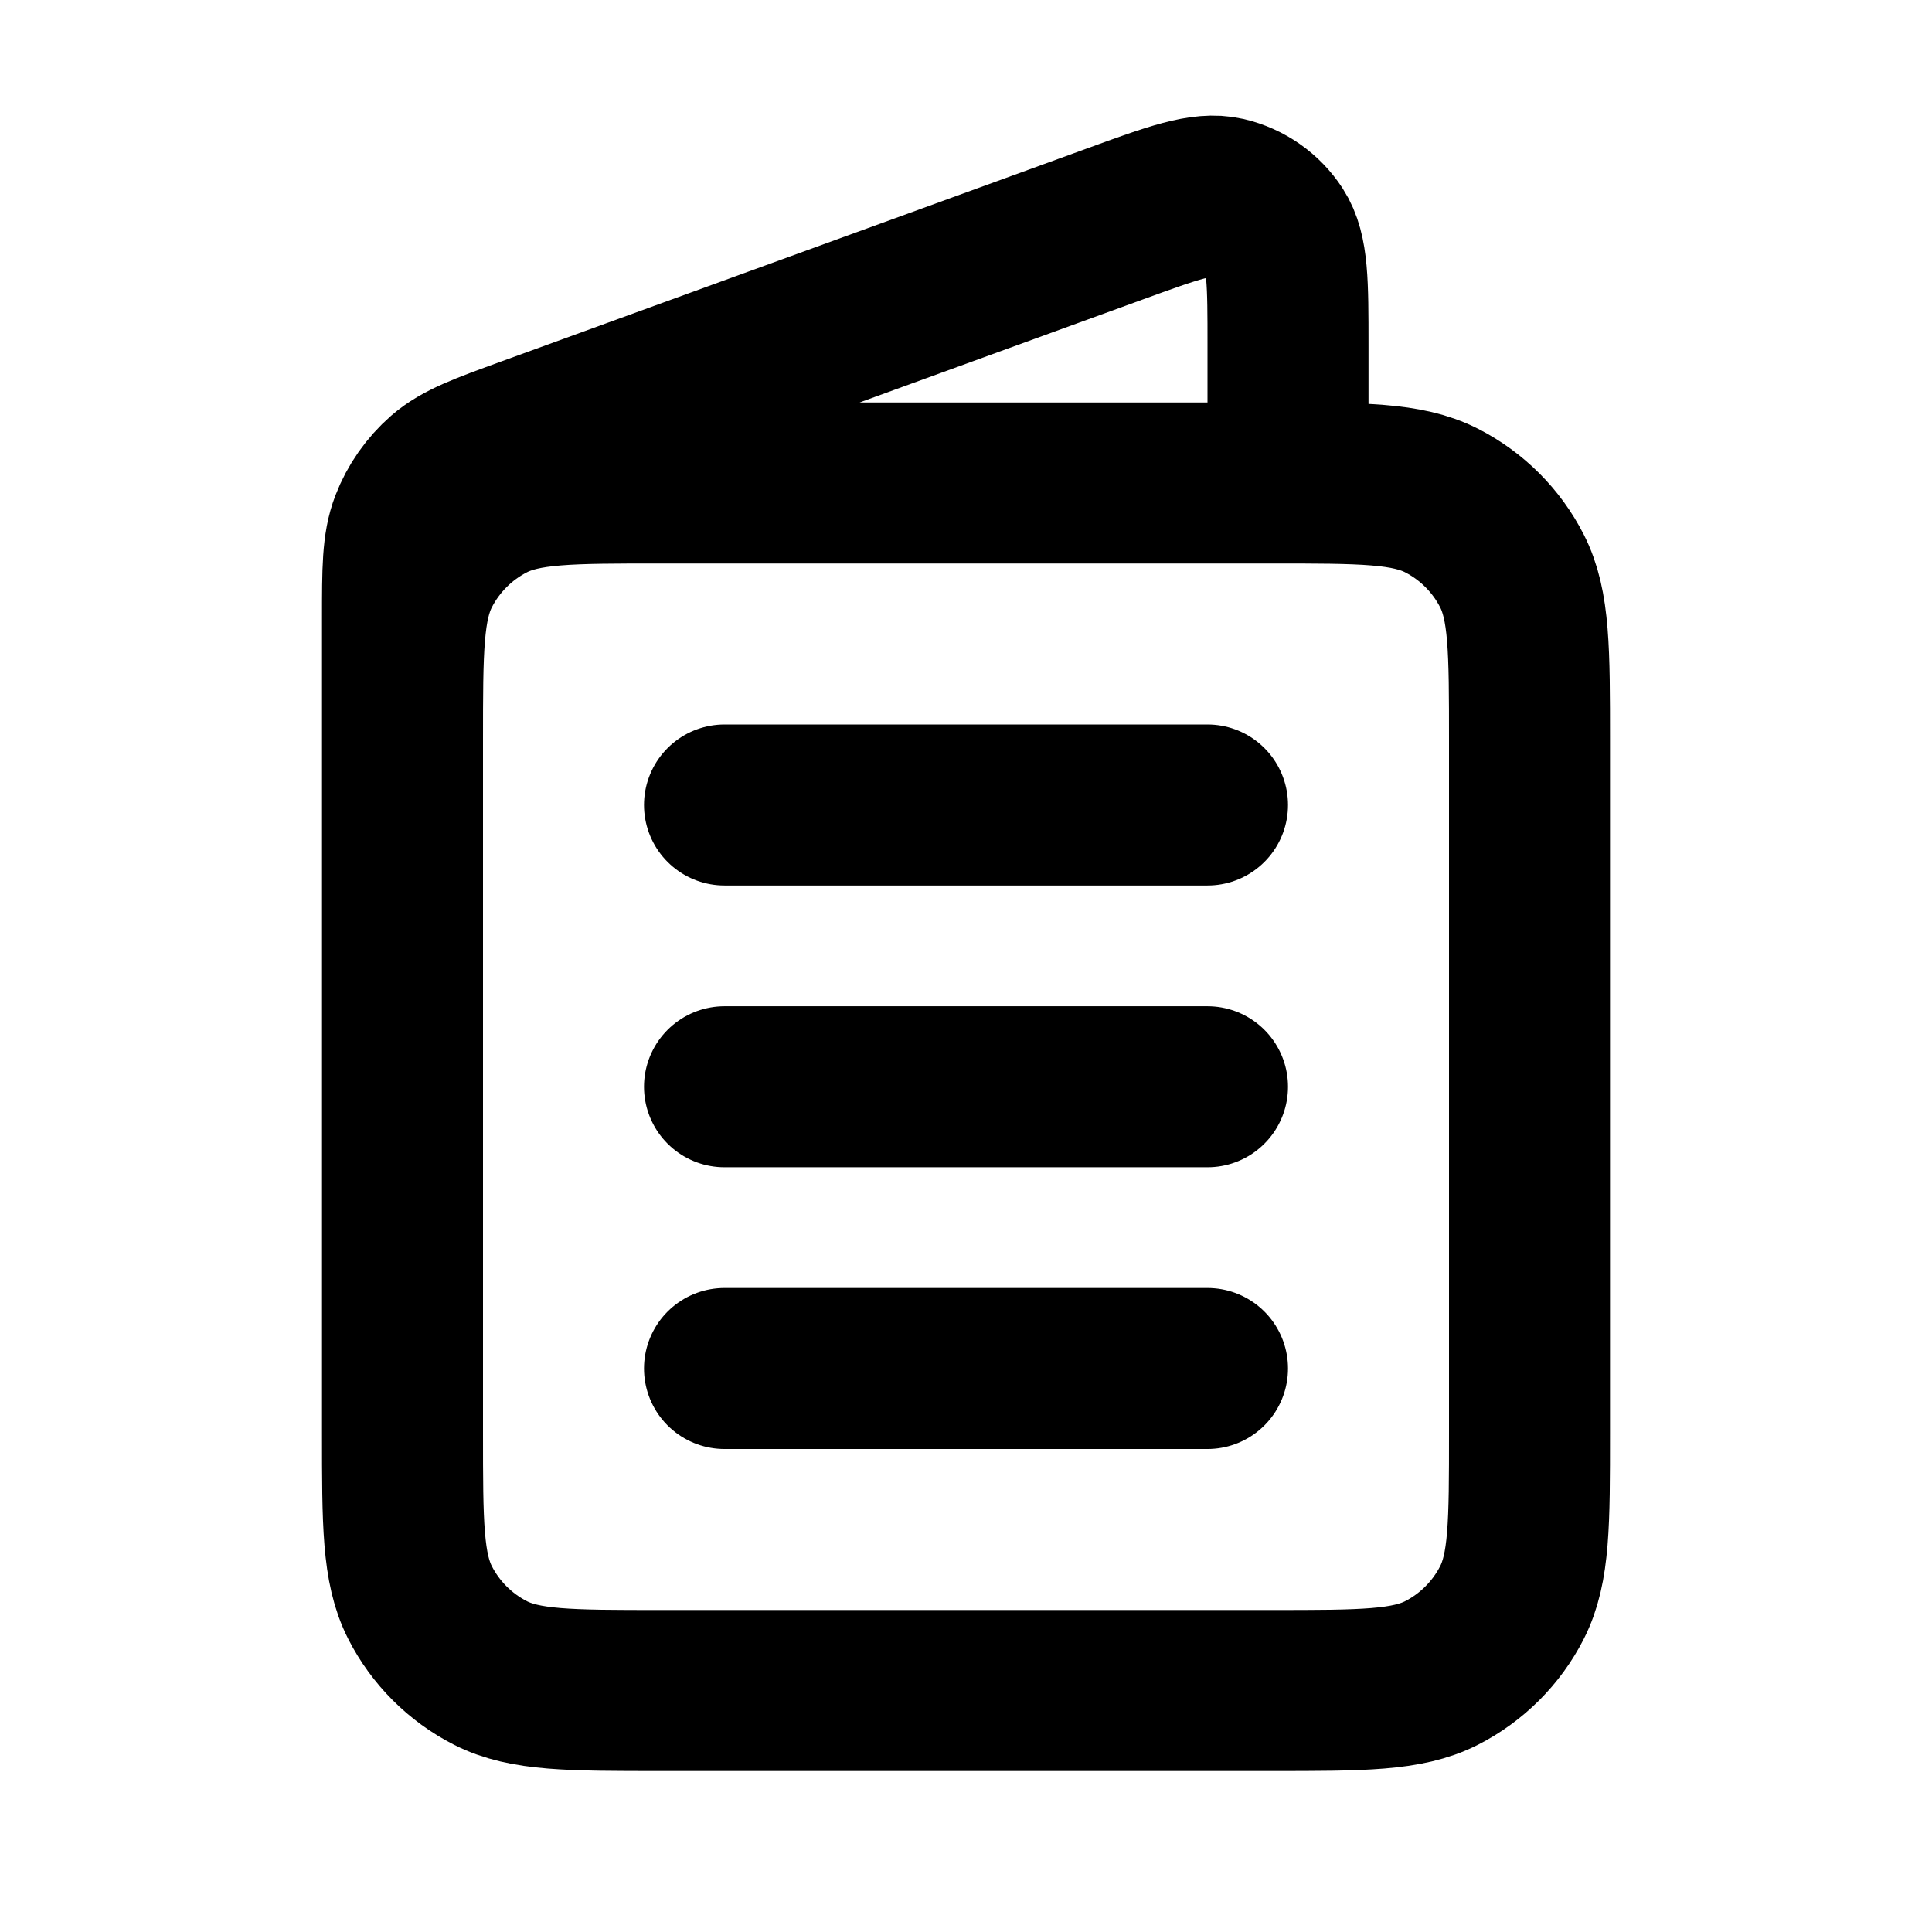
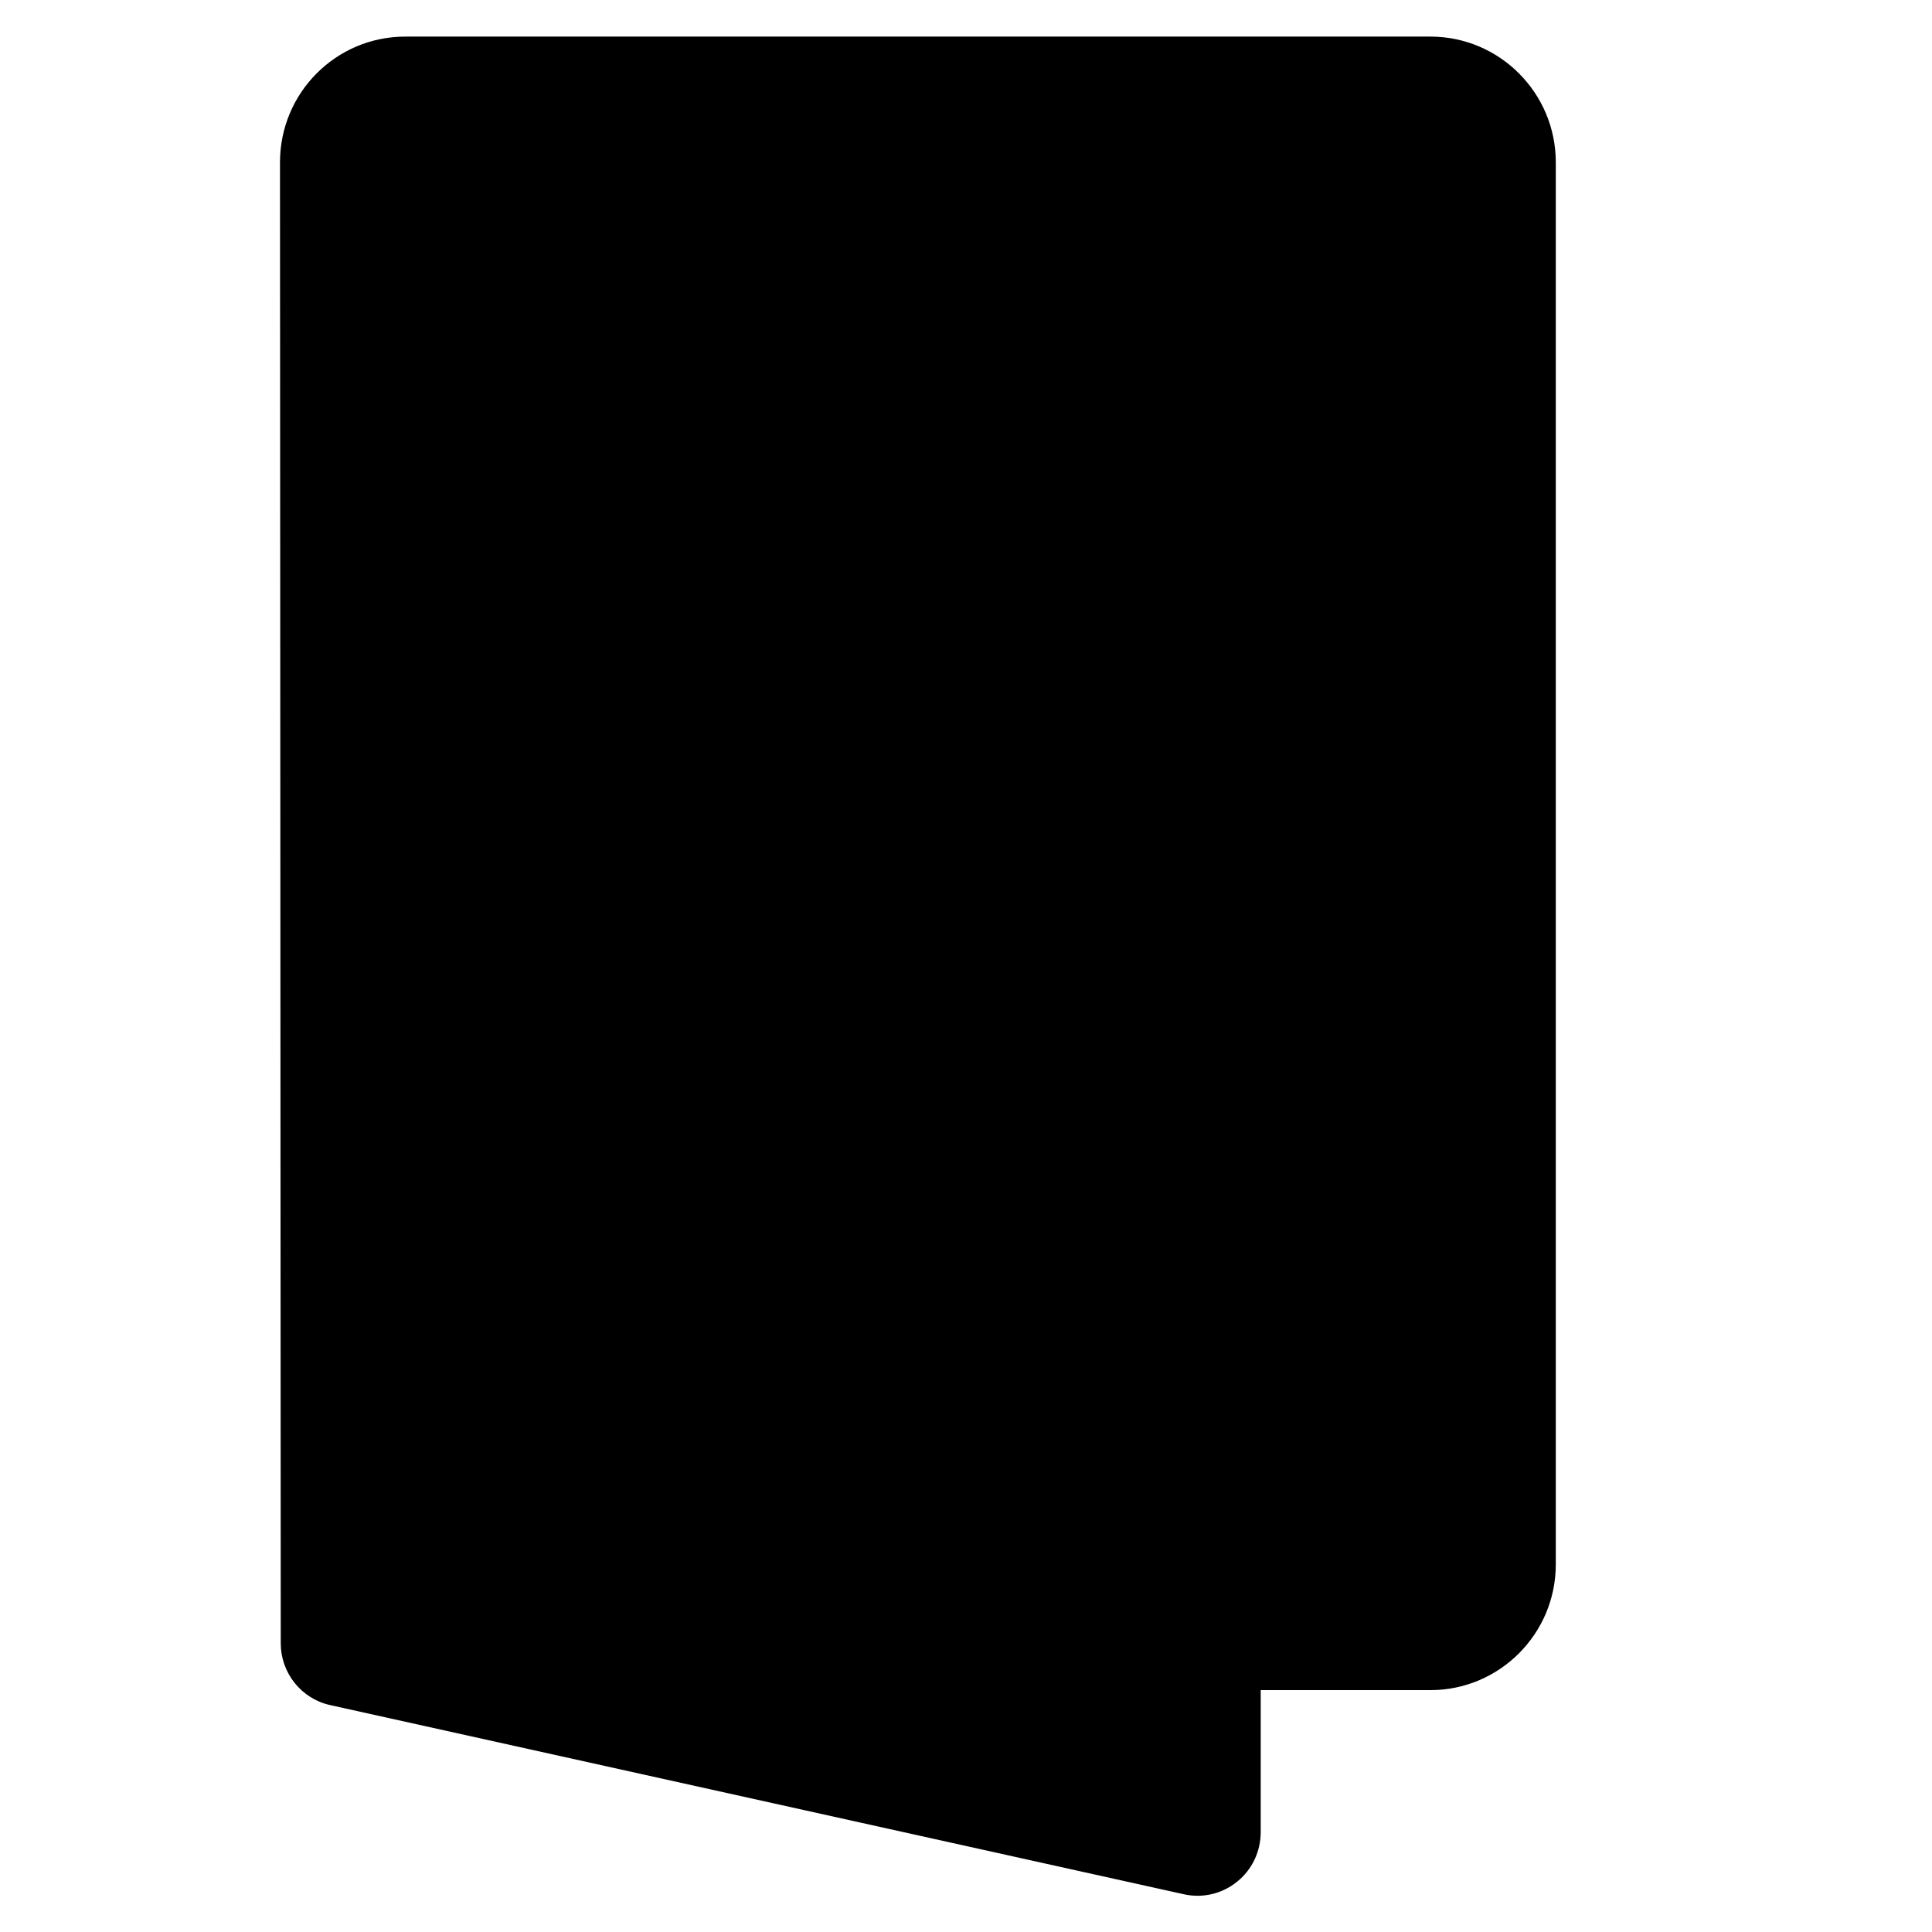
- <svg xmlns="http://www.w3.org/2000/svg" width="800px" height="800px" viewBox="0 0 24 24" fill="none">
-   <path d="M16 6V4.284C16 3.516 16 3.132 15.839 2.883C15.698 2.666 15.478 2.512 15.225 2.453C14.937 2.387 14.575 2.518 13.853 2.781L6.58 5.426C6.011 5.633 5.726 5.736 5.516 5.918C5.331 6.08 5.188 6.284 5.1 6.513C5 6.773 5 7.075 5 7.681V12M9 17H15M9 13.5H15M9 10H15M8.2 21H15.8C16.92 21 17.48 21 17.908 20.782C18.284 20.59 18.59 20.284 18.782 19.908C19 19.48 19 18.92 19 17.8V9.2C19 8.08 19 7.52 18.782 7.092C18.59 6.716 18.284 6.41 17.908 6.218C17.48 6 16.92 6 15.8 6H8.2C7.08 6 6.52 6 6.092 6.218C5.716 6.41 5.41 6.716 5.218 7.092C5 7.52 5 8.08 5 9.2V17.8C5 18.92 5 19.48 5.218 19.908C5.41 20.284 5.716 20.59 6.092 20.782C6.52 21 7.08 21 8.2 21Z" stroke="currentColor" stroke-width="2" stroke-linecap="round" stroke-linejoin="round" />
+ <svg xmlns="http://www.w3.org/2000/svg" version="1.2" viewBox="0 0 512 512" width="512" height="512">
+   <path id="Path 0" style="fill:current; stroke:current;" d="m202.8 29.4c-55.3 0.6-101 1.5-101.5 1.9-0.4 0.5-2.4 91.5-4.3 202.2-1.9 110.7-3.1 201.7-2.7 202.2 0.5 0.4 68.3-0.6 150.8-2.2l149.9-3v-402.5c-70.9 0.3-136.8 0.8-192.2 1.4z" />
+   <path id="Layer" style="fill:currentColor; stroke:currentColor;" fill-rule="evenodd" d="m411.8 43v371.6c0 18.1-14.7 32.8-32.7 32.8h-45.5v38.1c0 5-2.2 9.7-6.1 12.8-3.8 3.1-8.9 4.3-13.7 3.2l-226.1-50.1c-7.5-1.6-12.8-8.3-12.8-15.9l-0.2-392.5c0-18.1 14.6-32.8 32.7-32.8h271.7c18 0 32.7 14.7 32.7 32.8zm-120 193.5v-51c0-4.8-3.3-9.1-8-10.2l-154-38.9c-6.7-1.7-13.2 3.4-13.2 10.3v51c0 4.8 3.3 9 8 10.2l154 38.9c6.7 1.7 13.2-3.4 13.2-10.3zm87.2 178v-371.5h-224.1l165.7 33.9c7.6 1.5 13 8.2 13 16v321.7zm0.1 0" />
</svg>
